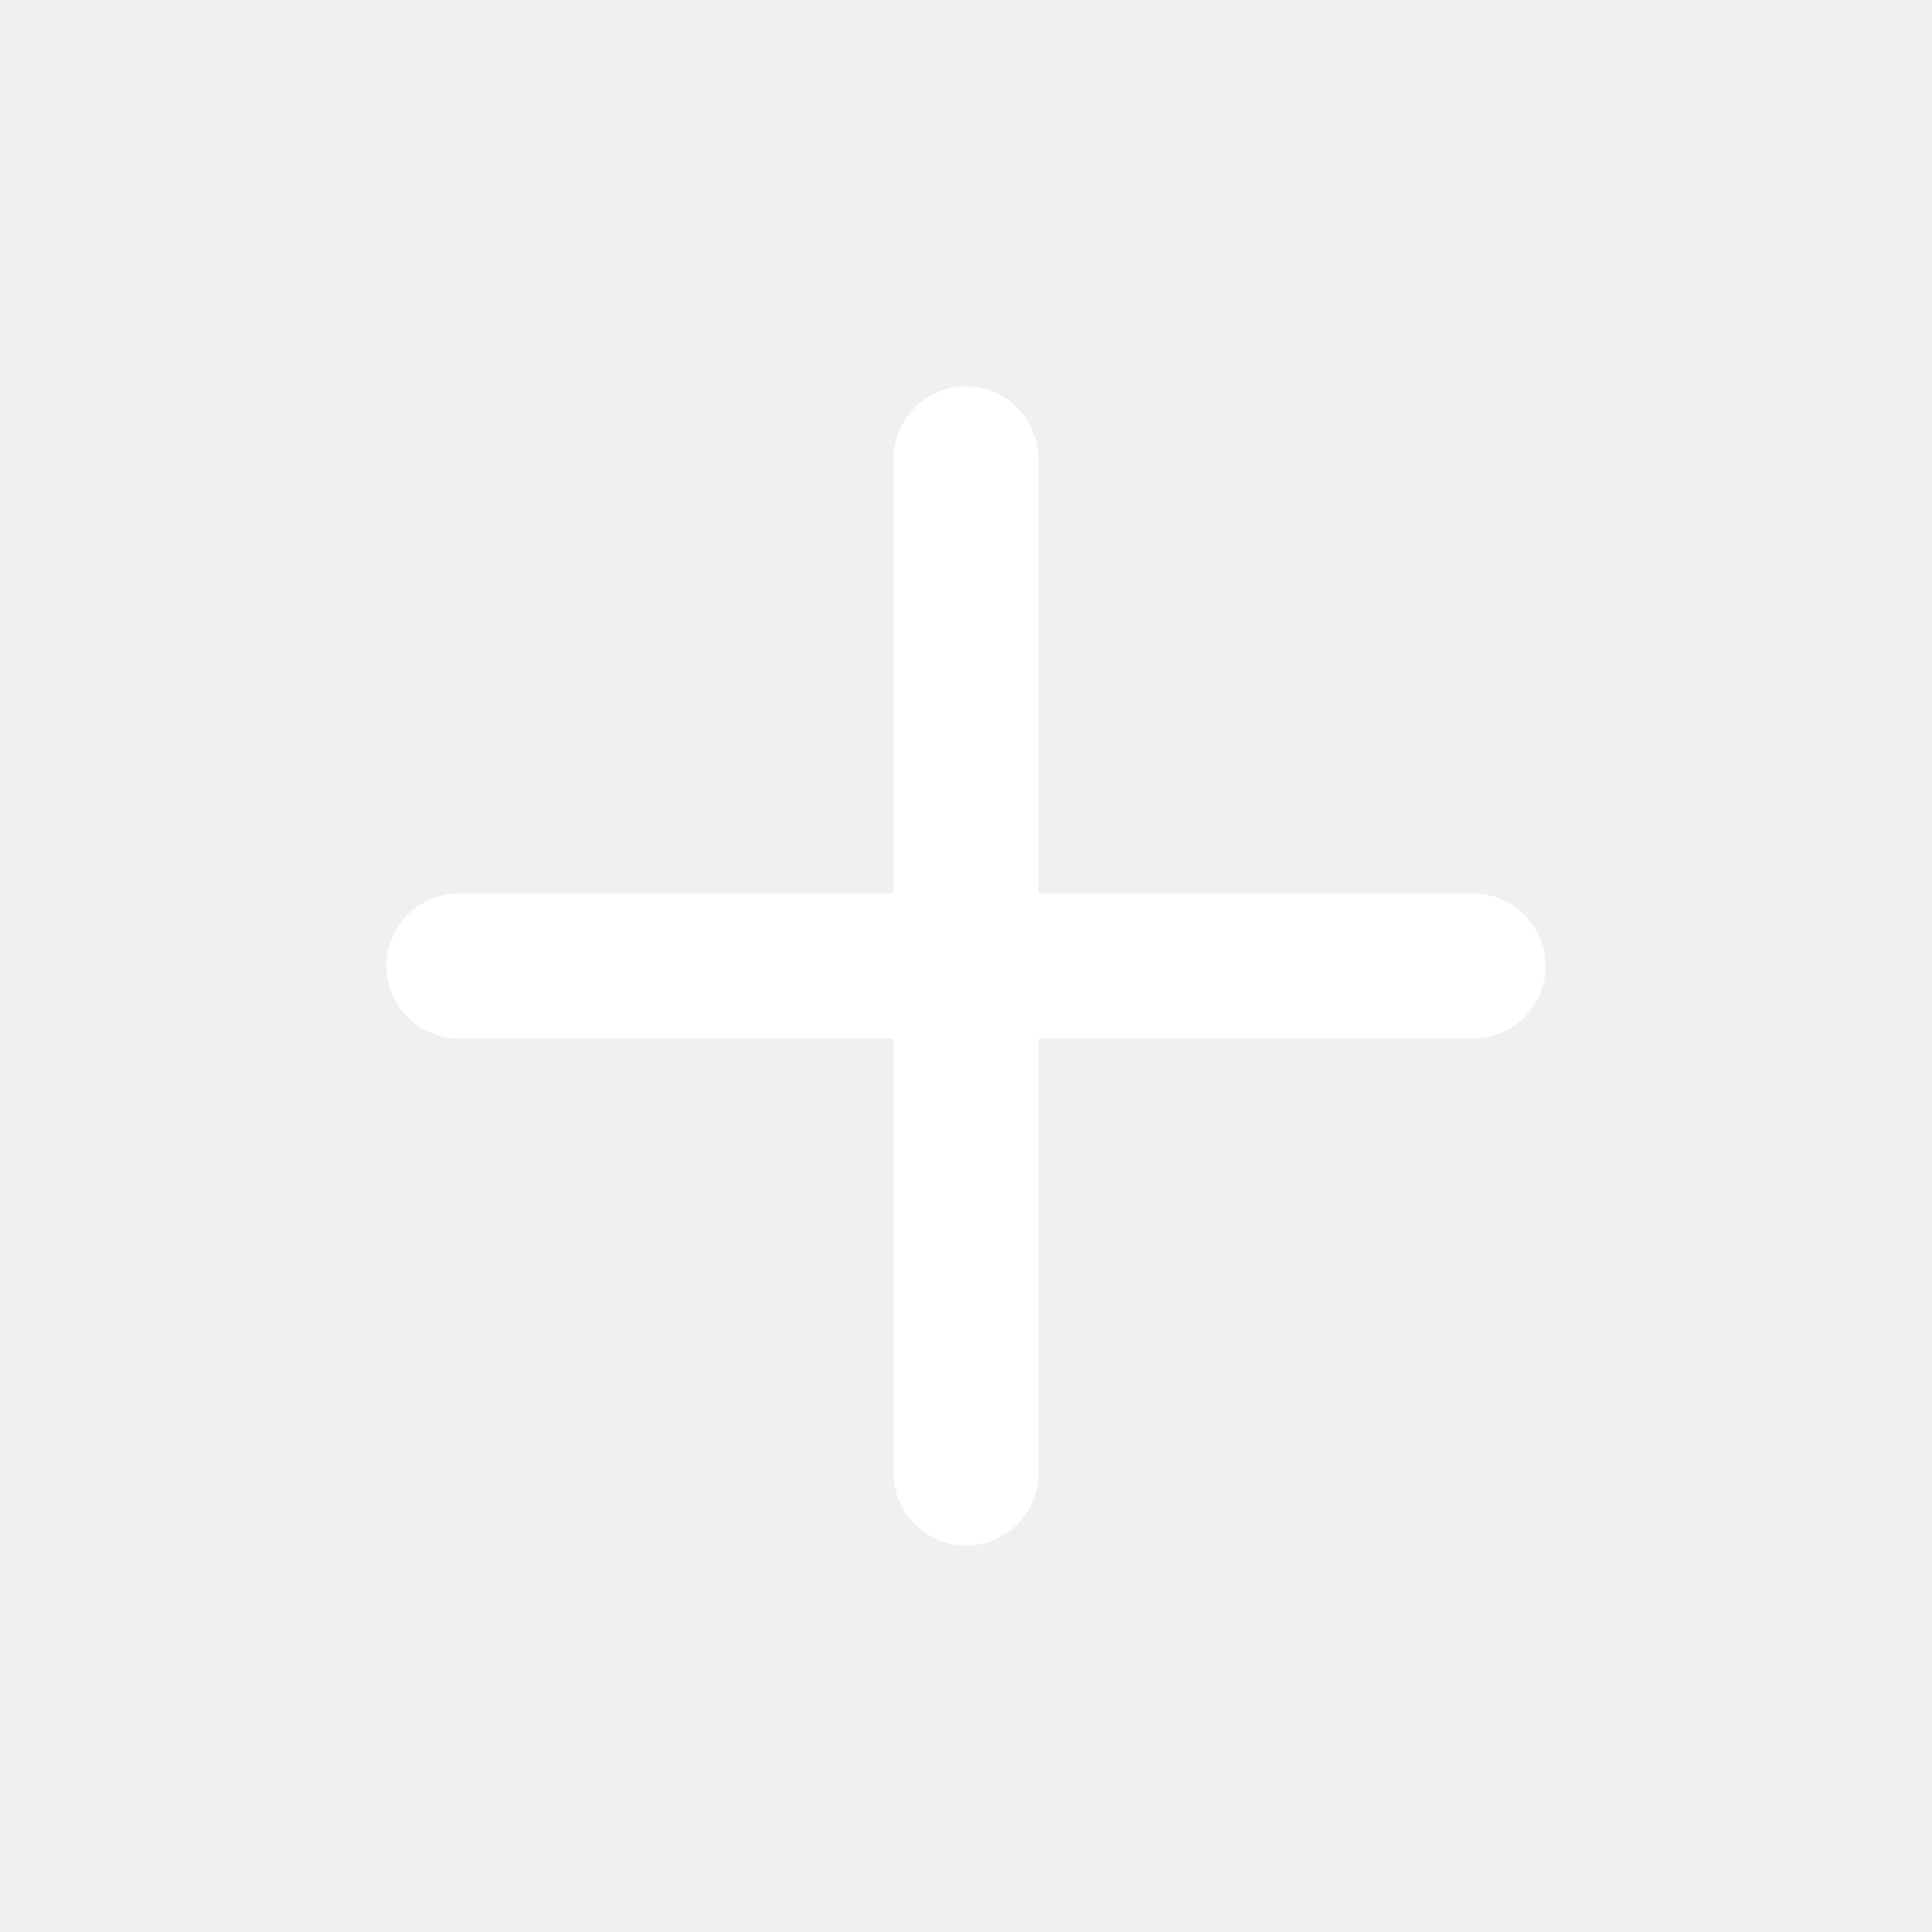
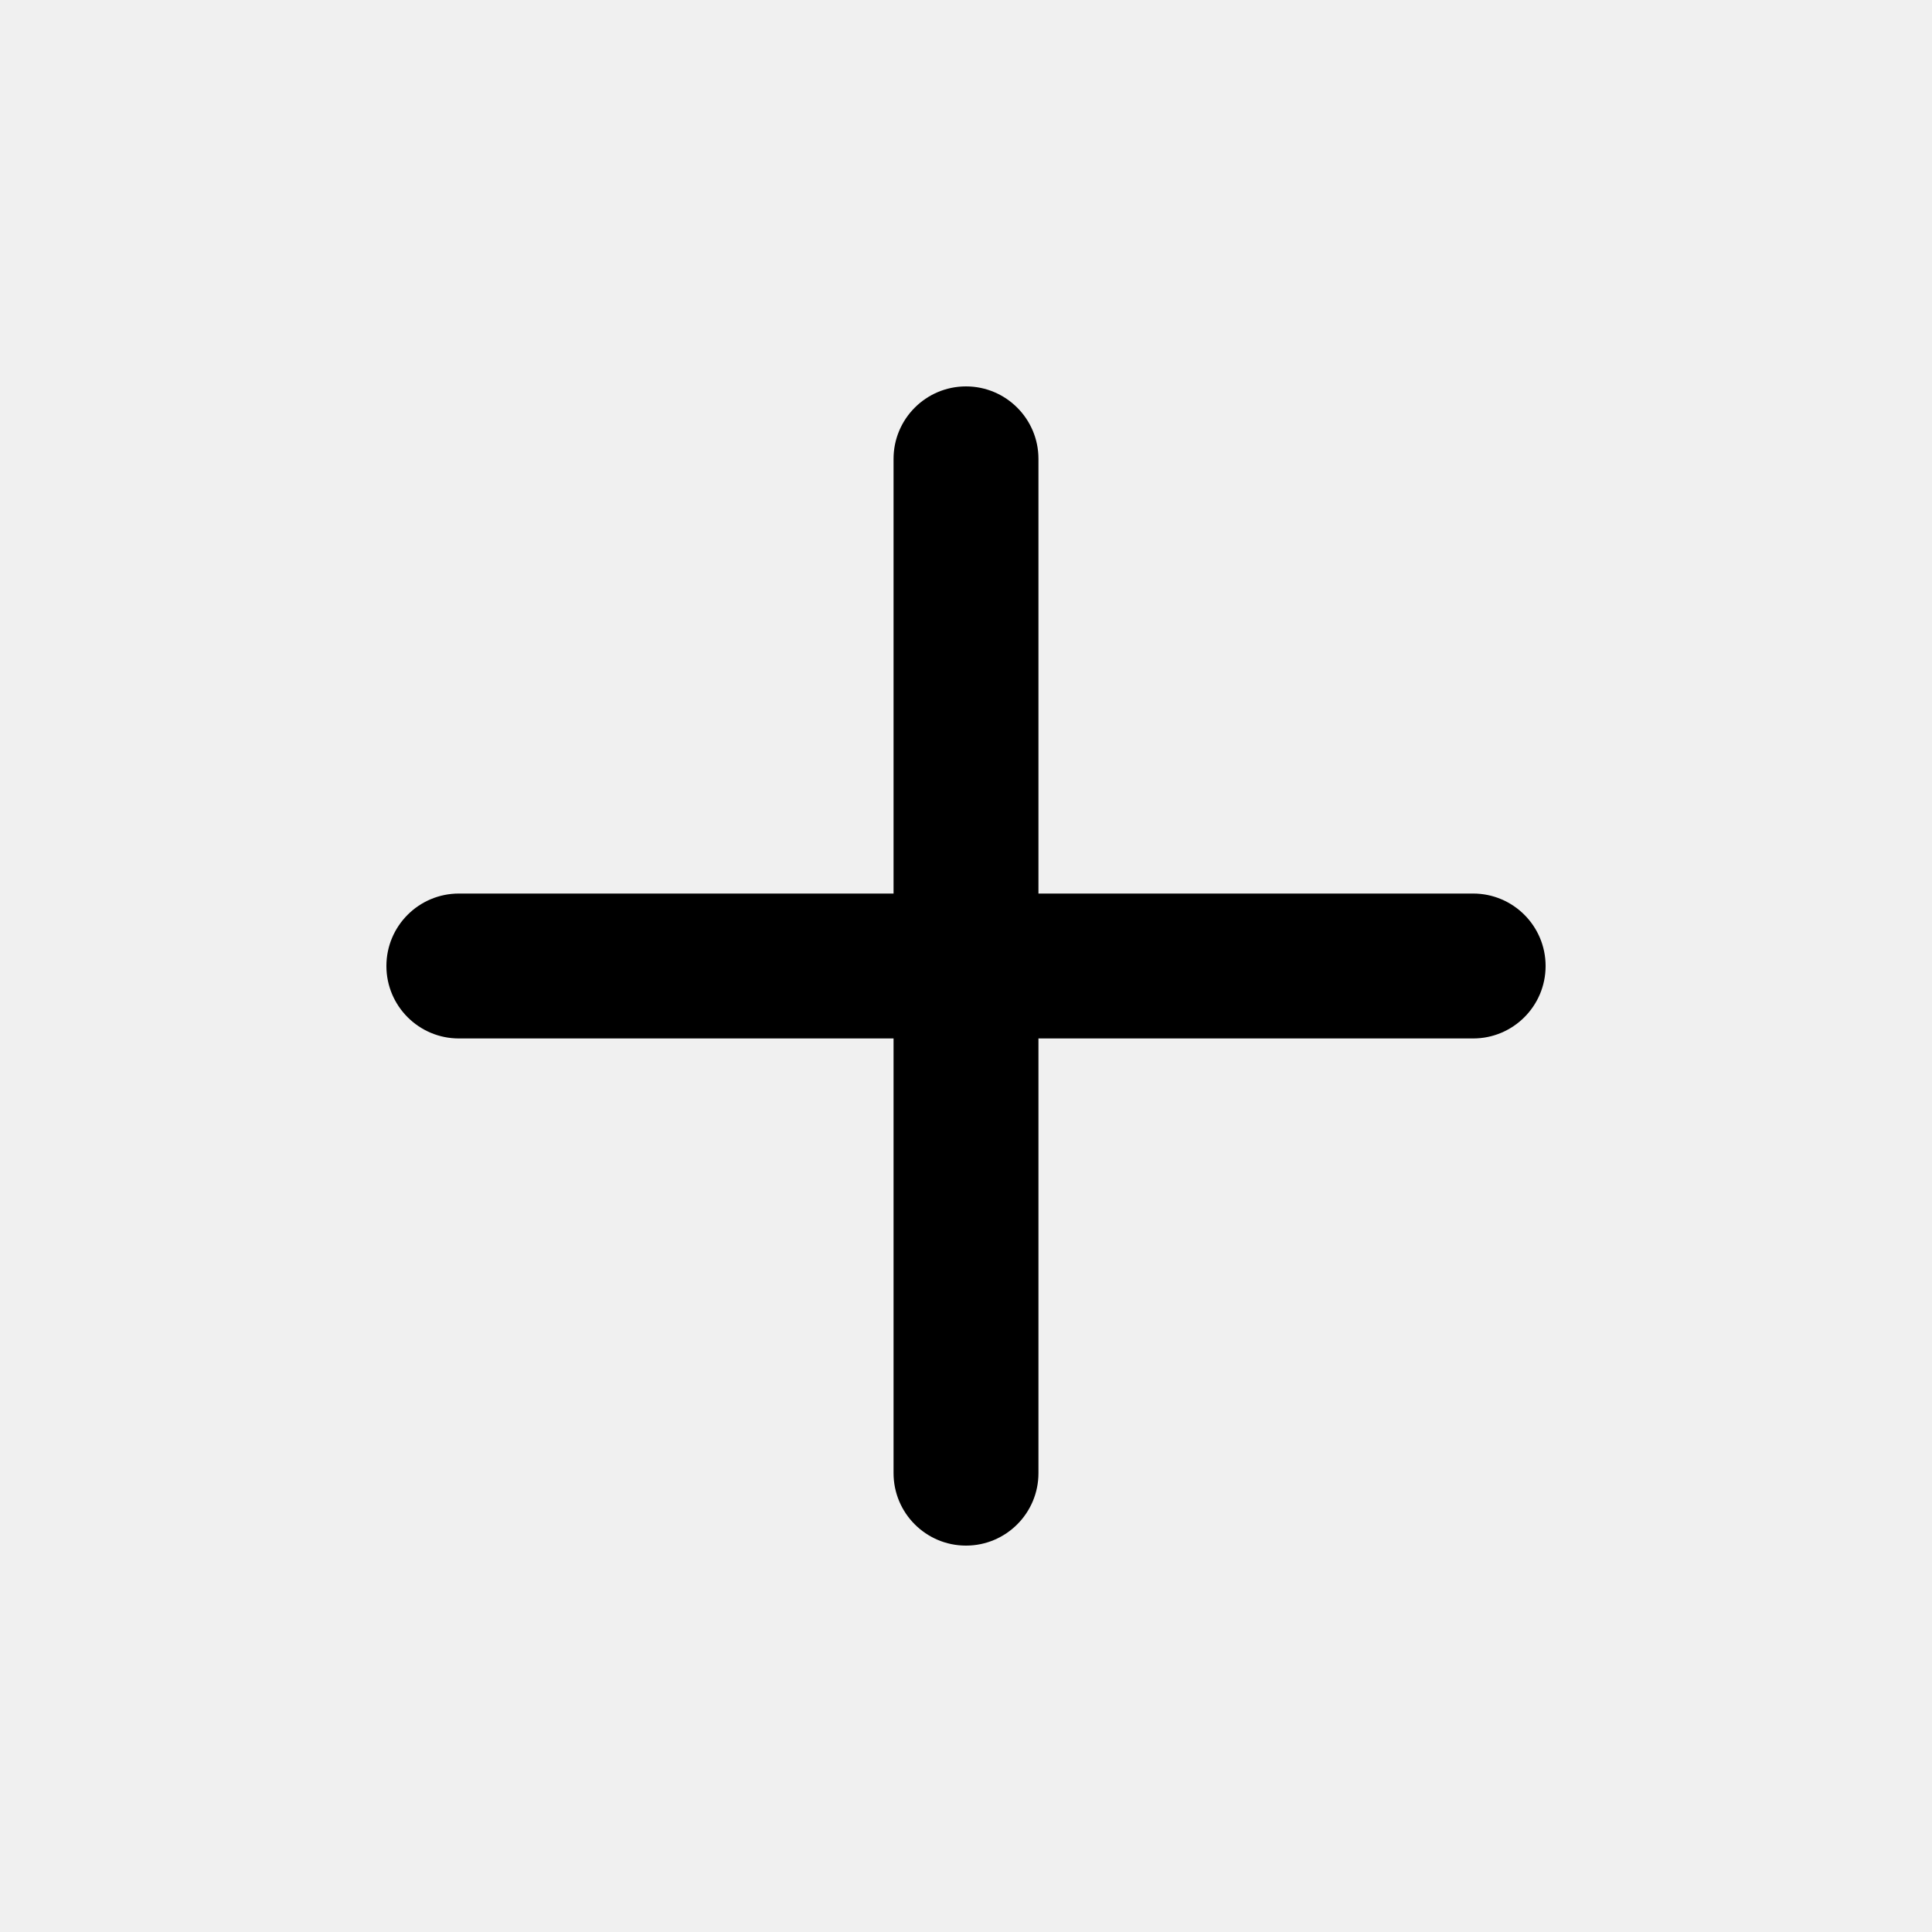
<svg xmlns="http://www.w3.org/2000/svg" width="20" height="20" viewBox="0 0 20 20" fill="none">
-   <path d="M10.75 4.75C10.75 4.336 10.414 4 10 4C9.586 4 9.25 4.336 9.25 4.75V9.25H4.75C4.336 9.25 4 9.586 4 10C4 10.414 4.336 10.75 4.75 10.75L9.25 10.75V15.25C9.25 15.664 9.586 16 10 16C10.414 16 10.75 15.664 10.75 15.25V10.75L15.25 10.75C15.664 10.75 16 10.414 16 10C16 9.586 15.664 9.25 15.25 9.25H10.75V4.75Z" fill="white" />
+   <path d="M10.75 4.75C10.75 4.336 10.414 4 10 4C9.586 4 9.25 4.336 9.25 4.75V9.25H4.75C4.336 9.25 4 9.586 4 10C4 10.414 4.336 10.75 4.75 10.75L9.25 10.75V15.25C9.25 15.664 9.586 16 10 16C10.414 16 10.75 15.664 10.75 15.25V10.75L15.25 10.75C15.664 10.75 16 10.414 16 10C16 9.586 15.664 9.25 15.25 9.25H10.75V4.75Z" fill="currentColor" />
</svg>
